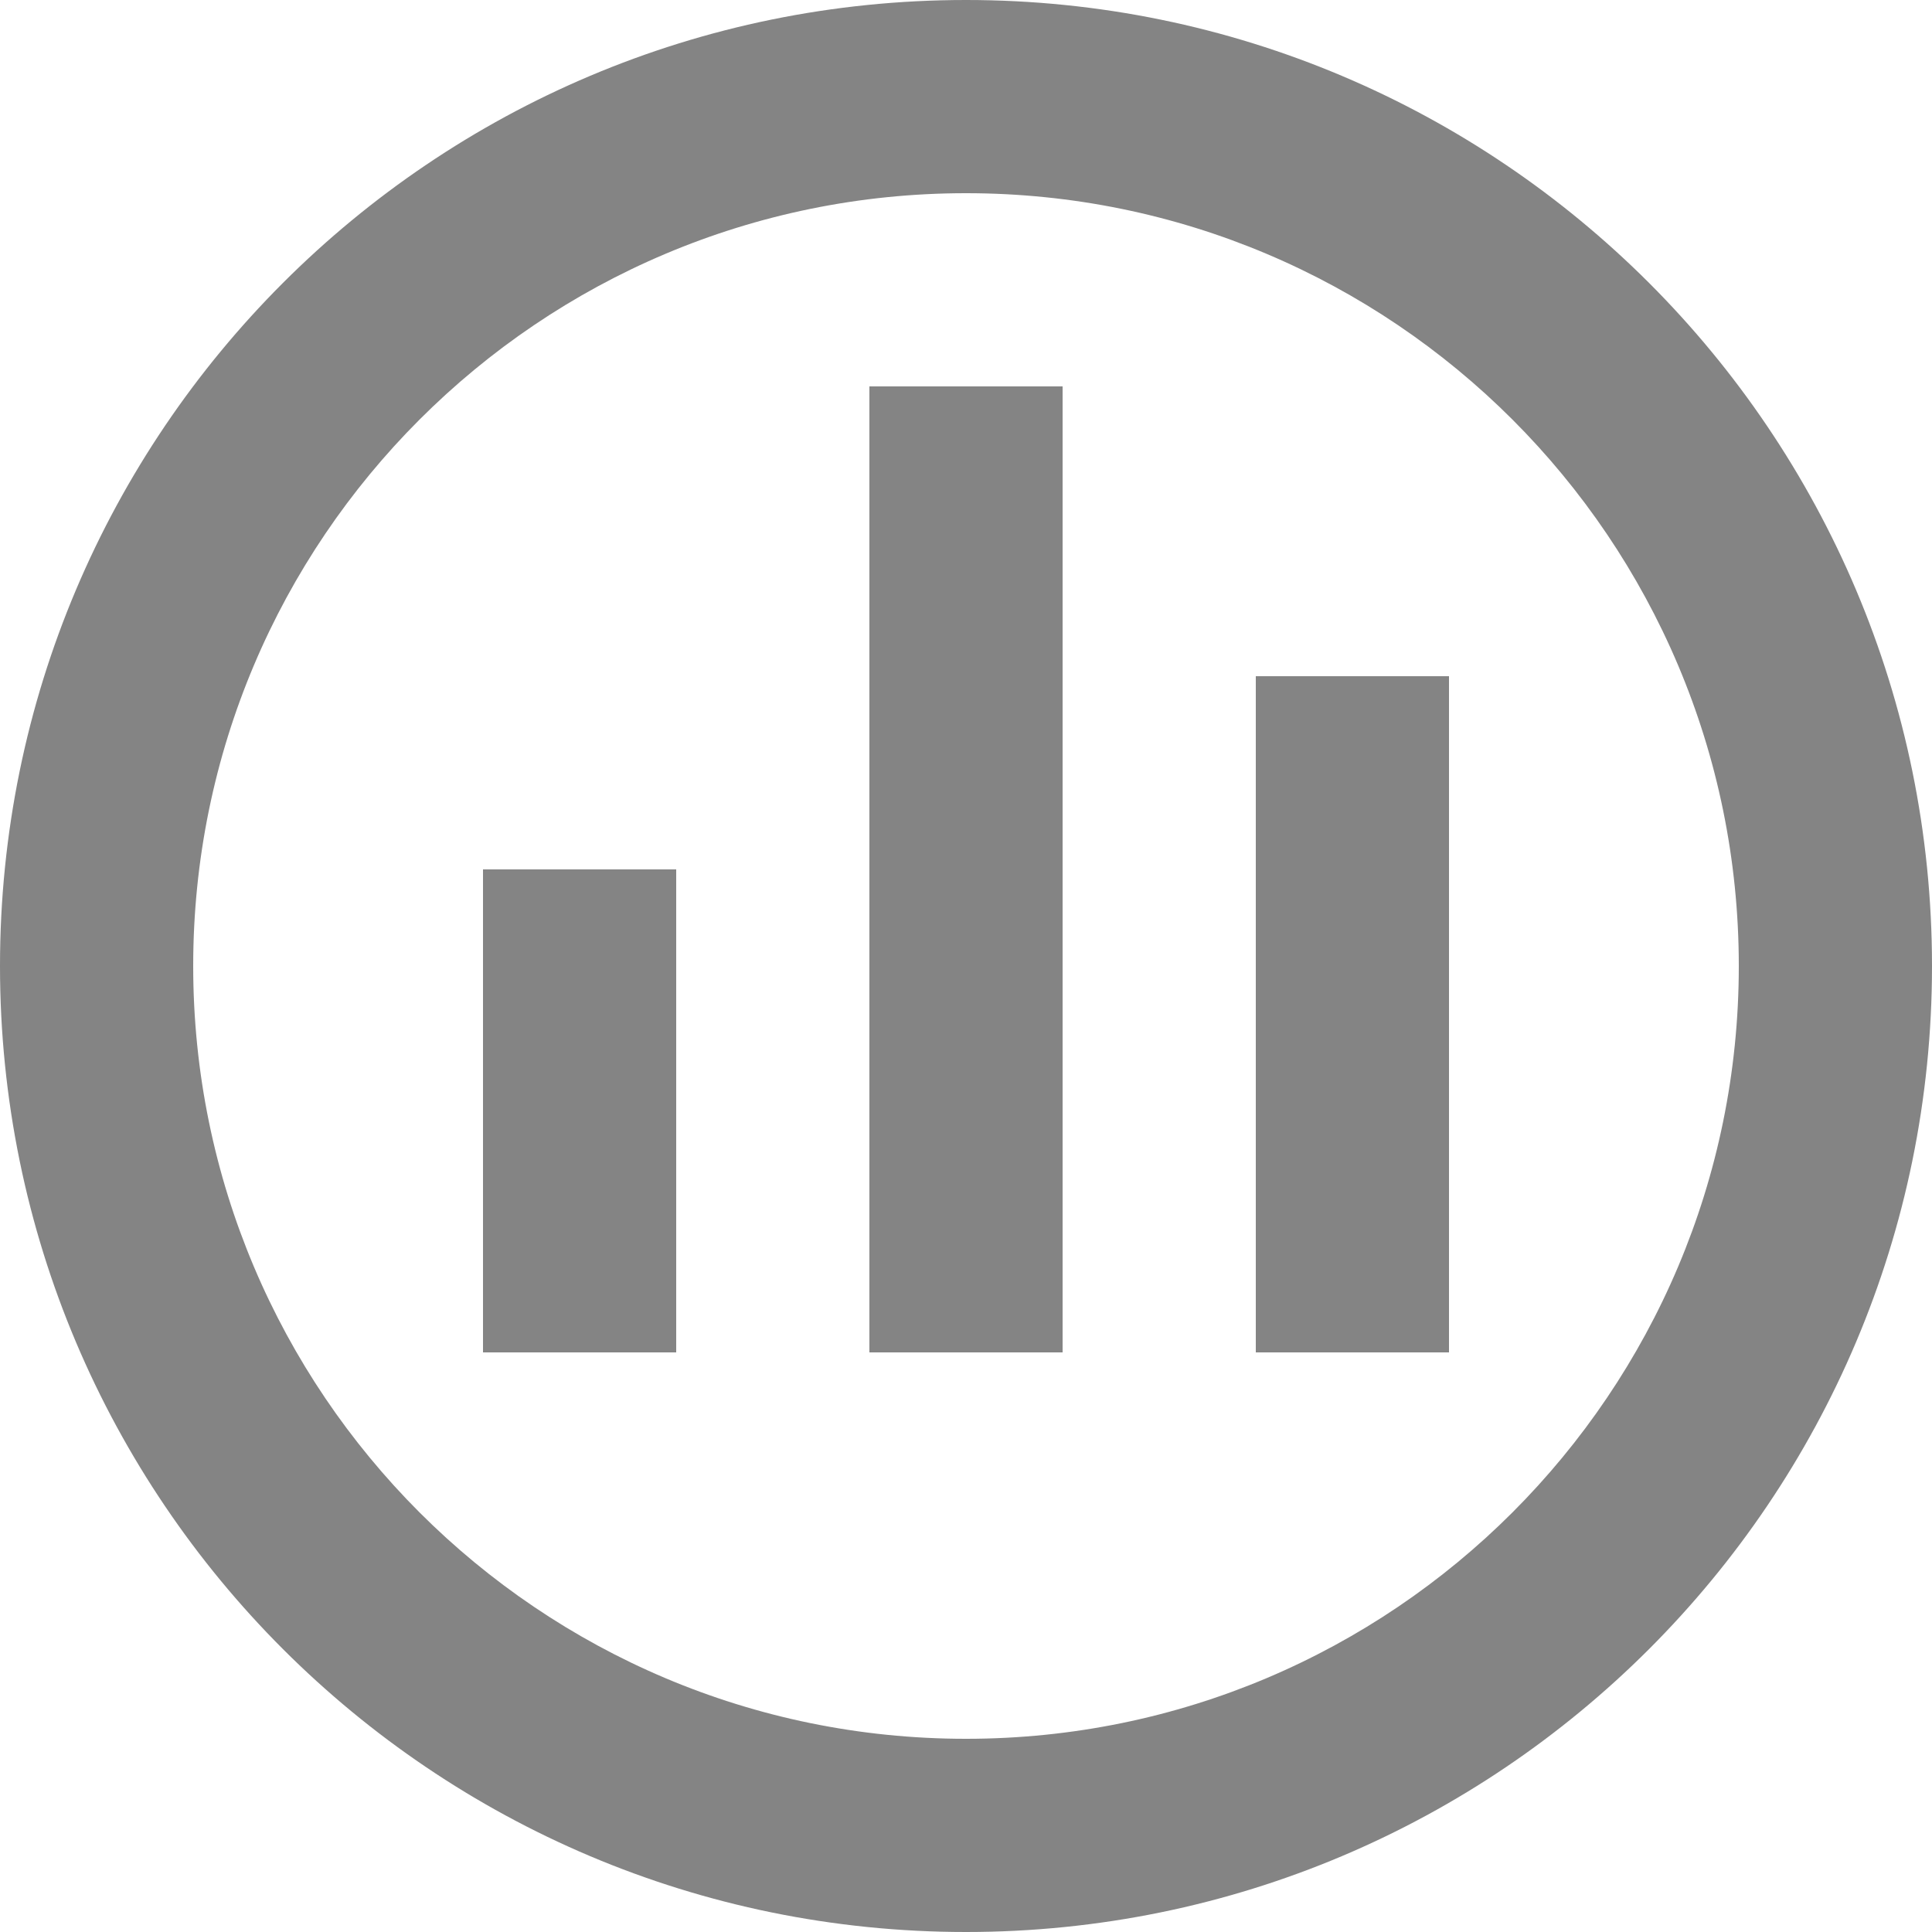
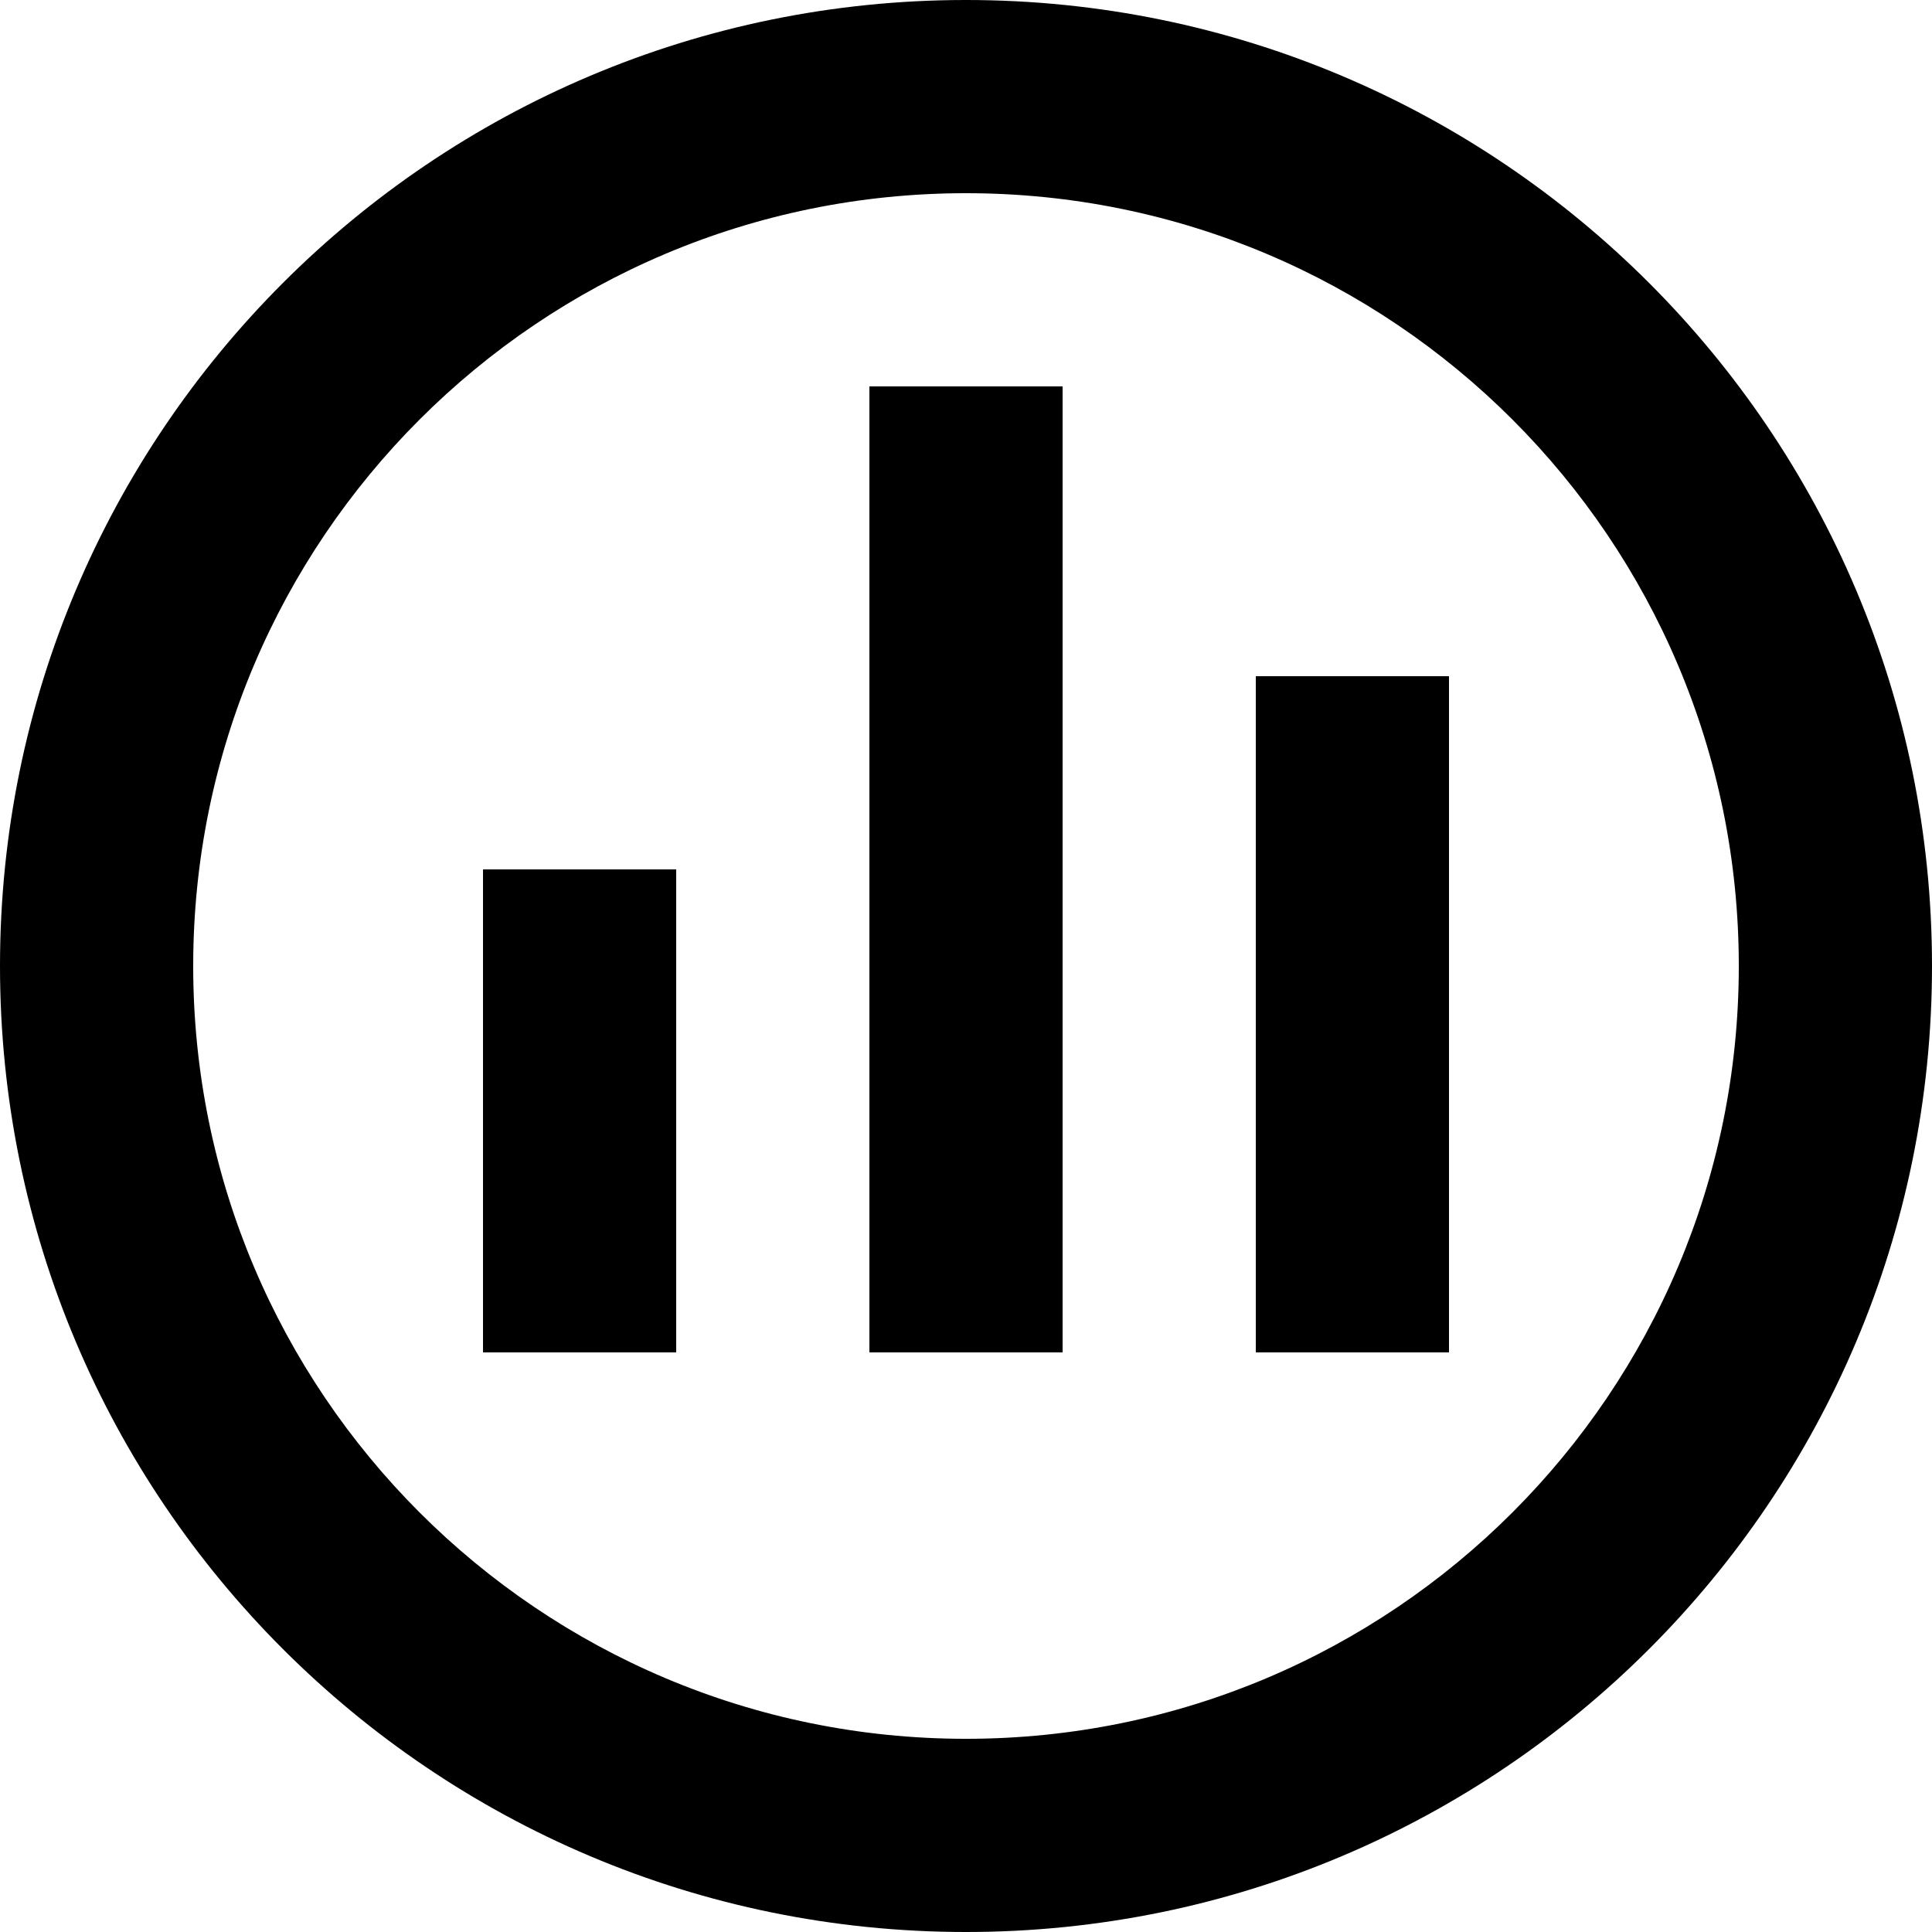
<svg xmlns="http://www.w3.org/2000/svg" width="20" height="20" viewBox="0 0 20 20" fill="none">
-   <path fill-rule="evenodd" clip-rule="evenodd" d="M10 18C5.582 18 2 14.418 2 10C2 5.582 5.582 2 10 2C14.418 2 18 5.582 18 10C18 14.418 14.418 18 10 18ZM0 10C0 4.477 4.477 0 10 0C15.523 0 20 4.477 20 10C20 15.523 15.523 20 10 20C4.477 20 0 15.523 0 10ZM13 14H15V7H13V14ZM5 14H7V9H5V14ZM9 14H11V4H9V14Z" fill="#848484" />
+   <path fill-rule="evenodd" clip-rule="evenodd" d="M10 18C5.582 18 2 14.418 2 10C2 5.582 5.582 2 10 2C14.418 2 18 5.582 18 10C18 14.418 14.418 18 10 18ZM0 10C0 4.477 4.477 0 10 0C15.523 0 20 4.477 20 10C20 15.523 15.523 20 10 20C4.477 20 0 15.523 0 10ZM13 14H15V7H13V14ZM5 14H7V9H5V14ZM9 14H11V4H9V14Z" fill="currentColor" />
</svg>
